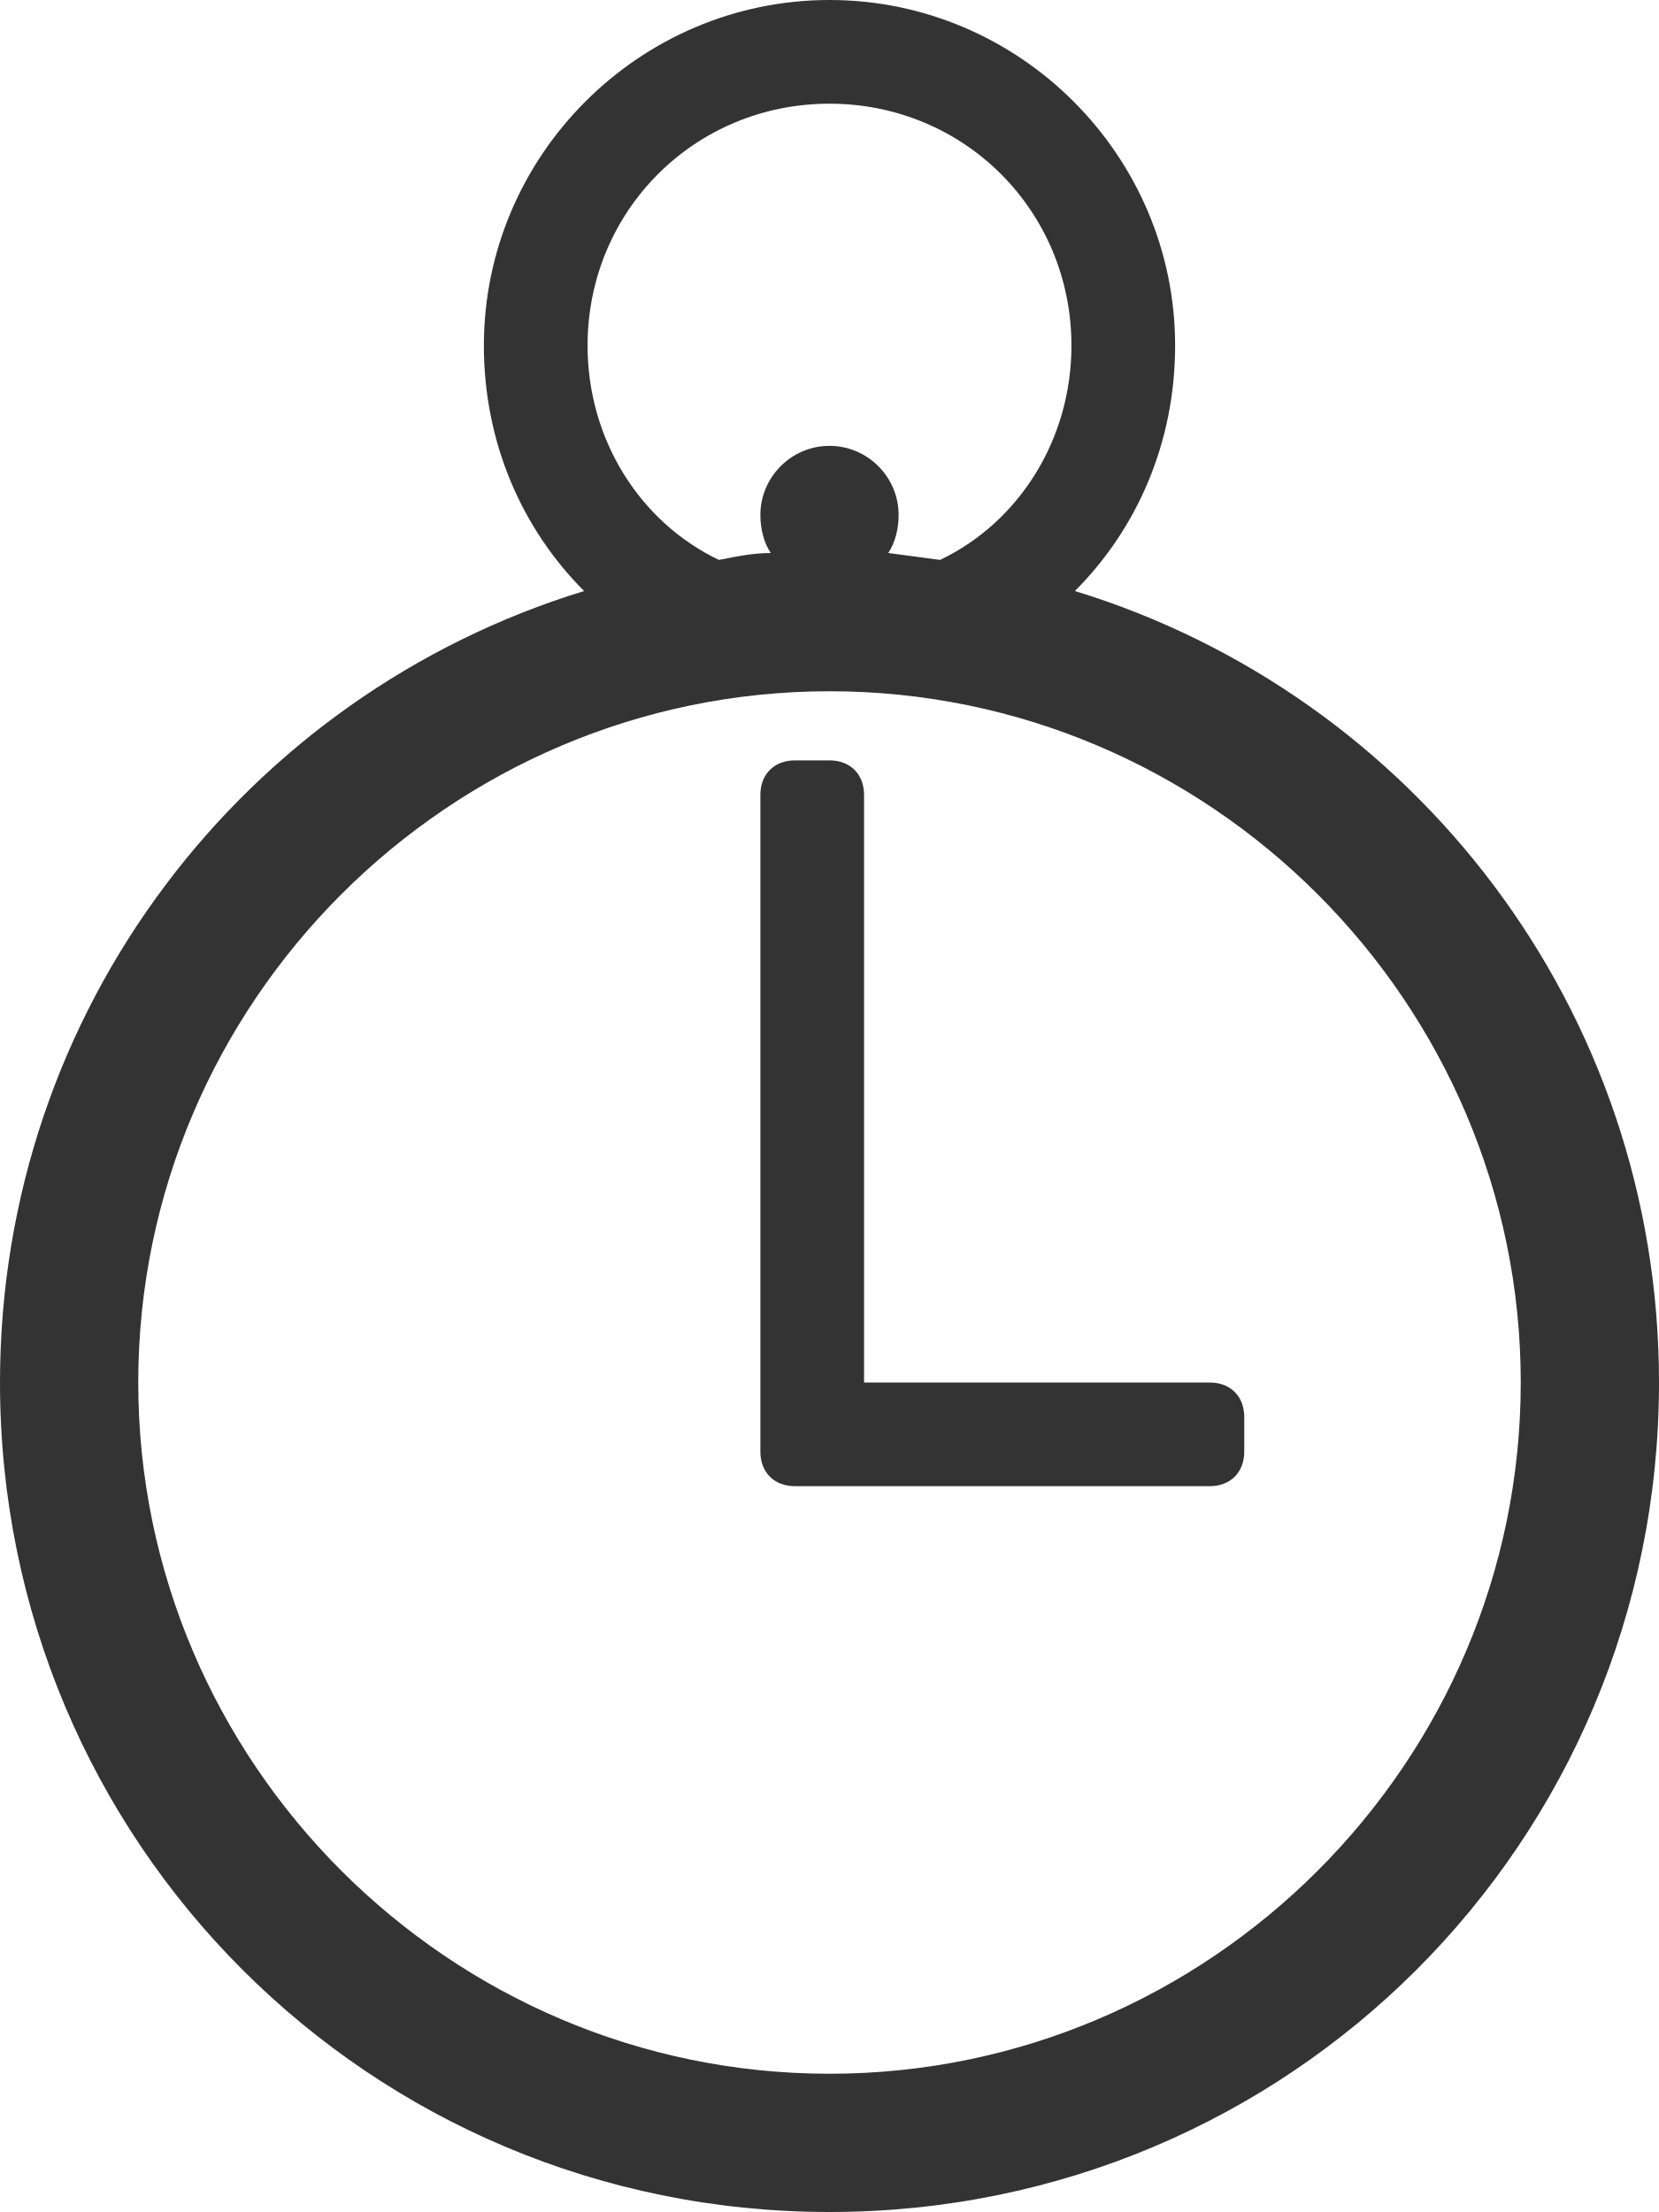
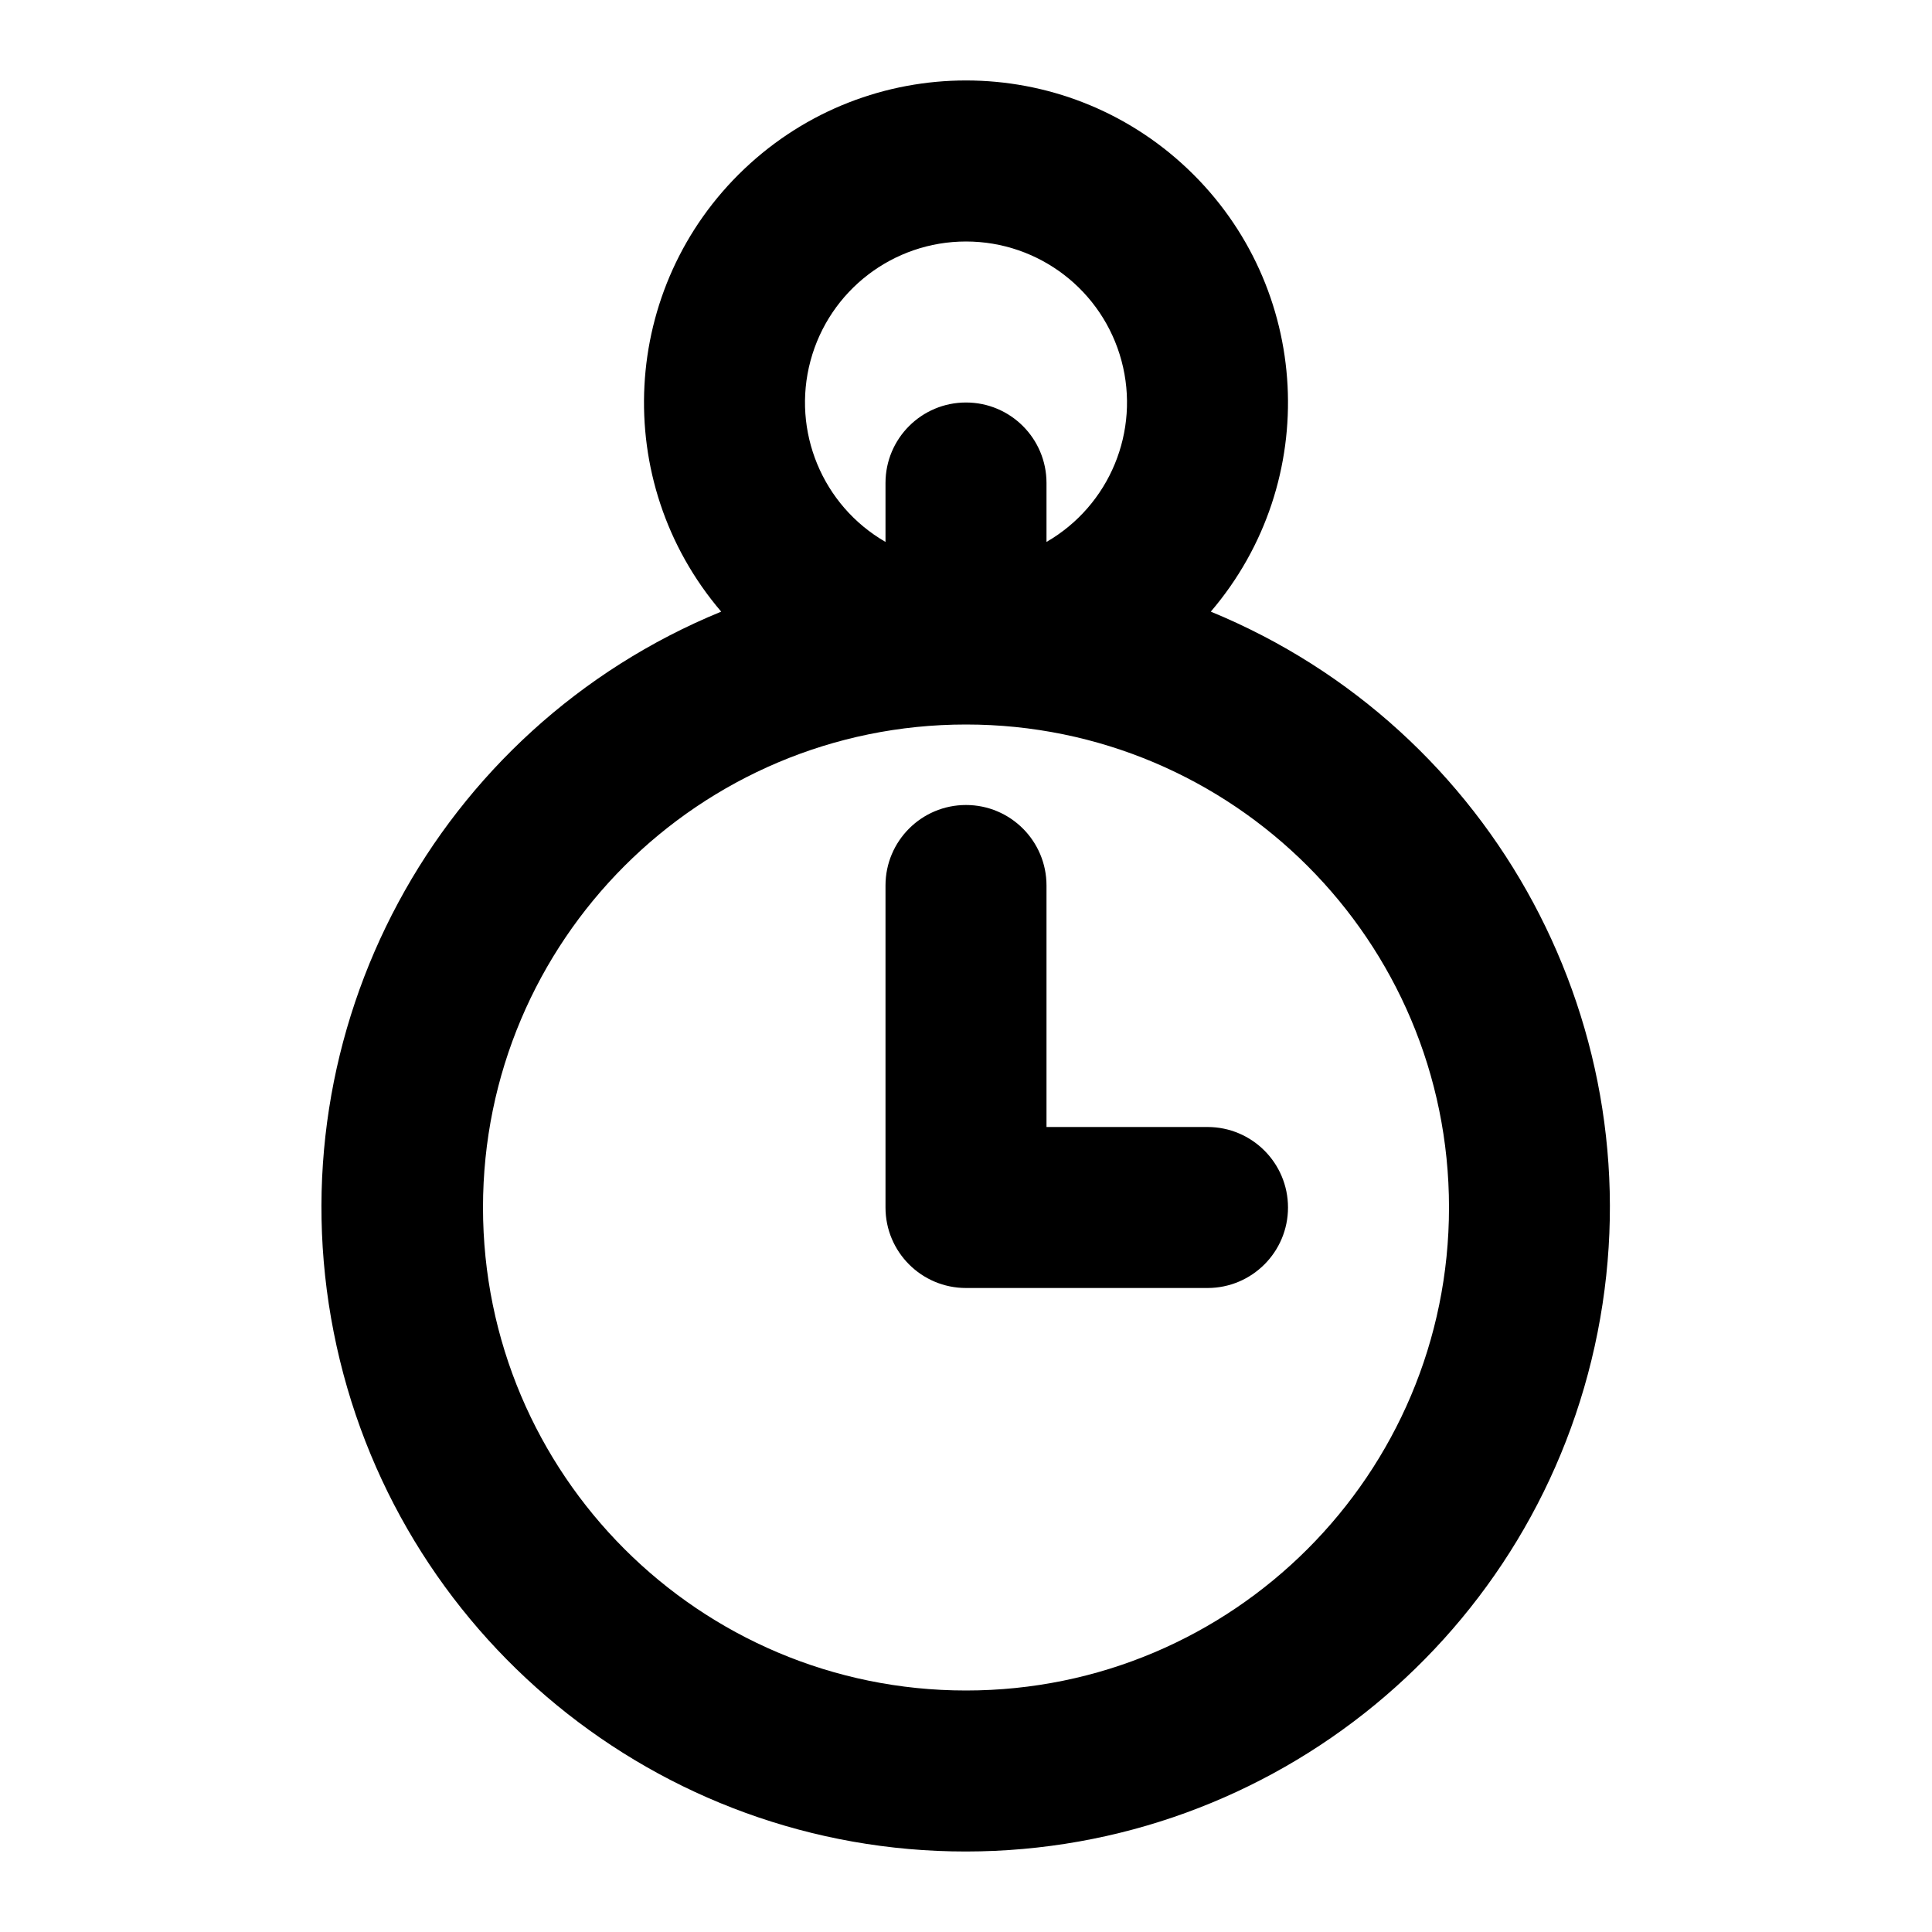
- <svg xmlns="http://www.w3.org/2000/svg" viewBox="0 0 48 64">
-   <path d="M31.1 17.1c1.8-1.8 2.9-4.3 2.9-7.1 0-5.5-4.5-10-10-10S14 4.5 14 10c0 2.8 1.1 5.3 2.9 7.1C7.1 20.1 0 29.2 0 40c0 13.3 10.7 24 24 24s24-10.7 24-24c0-10.8-7.1-19.9-16.9-22.9zM17 10c0-3.9 3.1-7 7-7s7 3.1 7 7c0 2.7-1.5 5.1-3.8 6.2l-1.5-.2c.2-.3.3-.7.3-1.1 0-1.1-.9-2-2-2s-2 .9-2 2c0 .4.1.8.3 1.1-.5 0-1 .1-1.5.2-2.3-1.1-3.8-3.5-3.8-6.2zm7 50C13 60 4 51 4 40s9-20 20-20 20 9 20 20-9 20-20 20zm11-20H25V23c0-.6-.4-1-1-1h-1c-.6 0-1 .4-1 1v19c0 .6.4 1 1 1h12c.6 0 1-.4 1-1v-1c0-.6-.4-1-1-1z" fill="#333" />
+ <svg xmlns="http://www.w3.org/2000/svg" viewBox="-4 -1 24 24" width="24" height="24" preserveAspectRatio="xMinYMin" class="jam jam-pocket-watch">
+   <path d="M9 13h2a1 1 0 0 1 0 2H8a1 1 0 0 1-1-1v-4a1 1 0 1 1 2 0v3zM7 5.732V5a1 1 0 1 1 2 0v.732a2 2 0 1 0-2 0zm-2.041.866a4 4 0 1 1 6.082 0A8.002 8.002 0 0 1 8 22 8 8 0 0 1 4.959 6.598zM8 20A6 6 0 1 0 8 8a6 6 0 0 0 0 12z" />
</svg>
